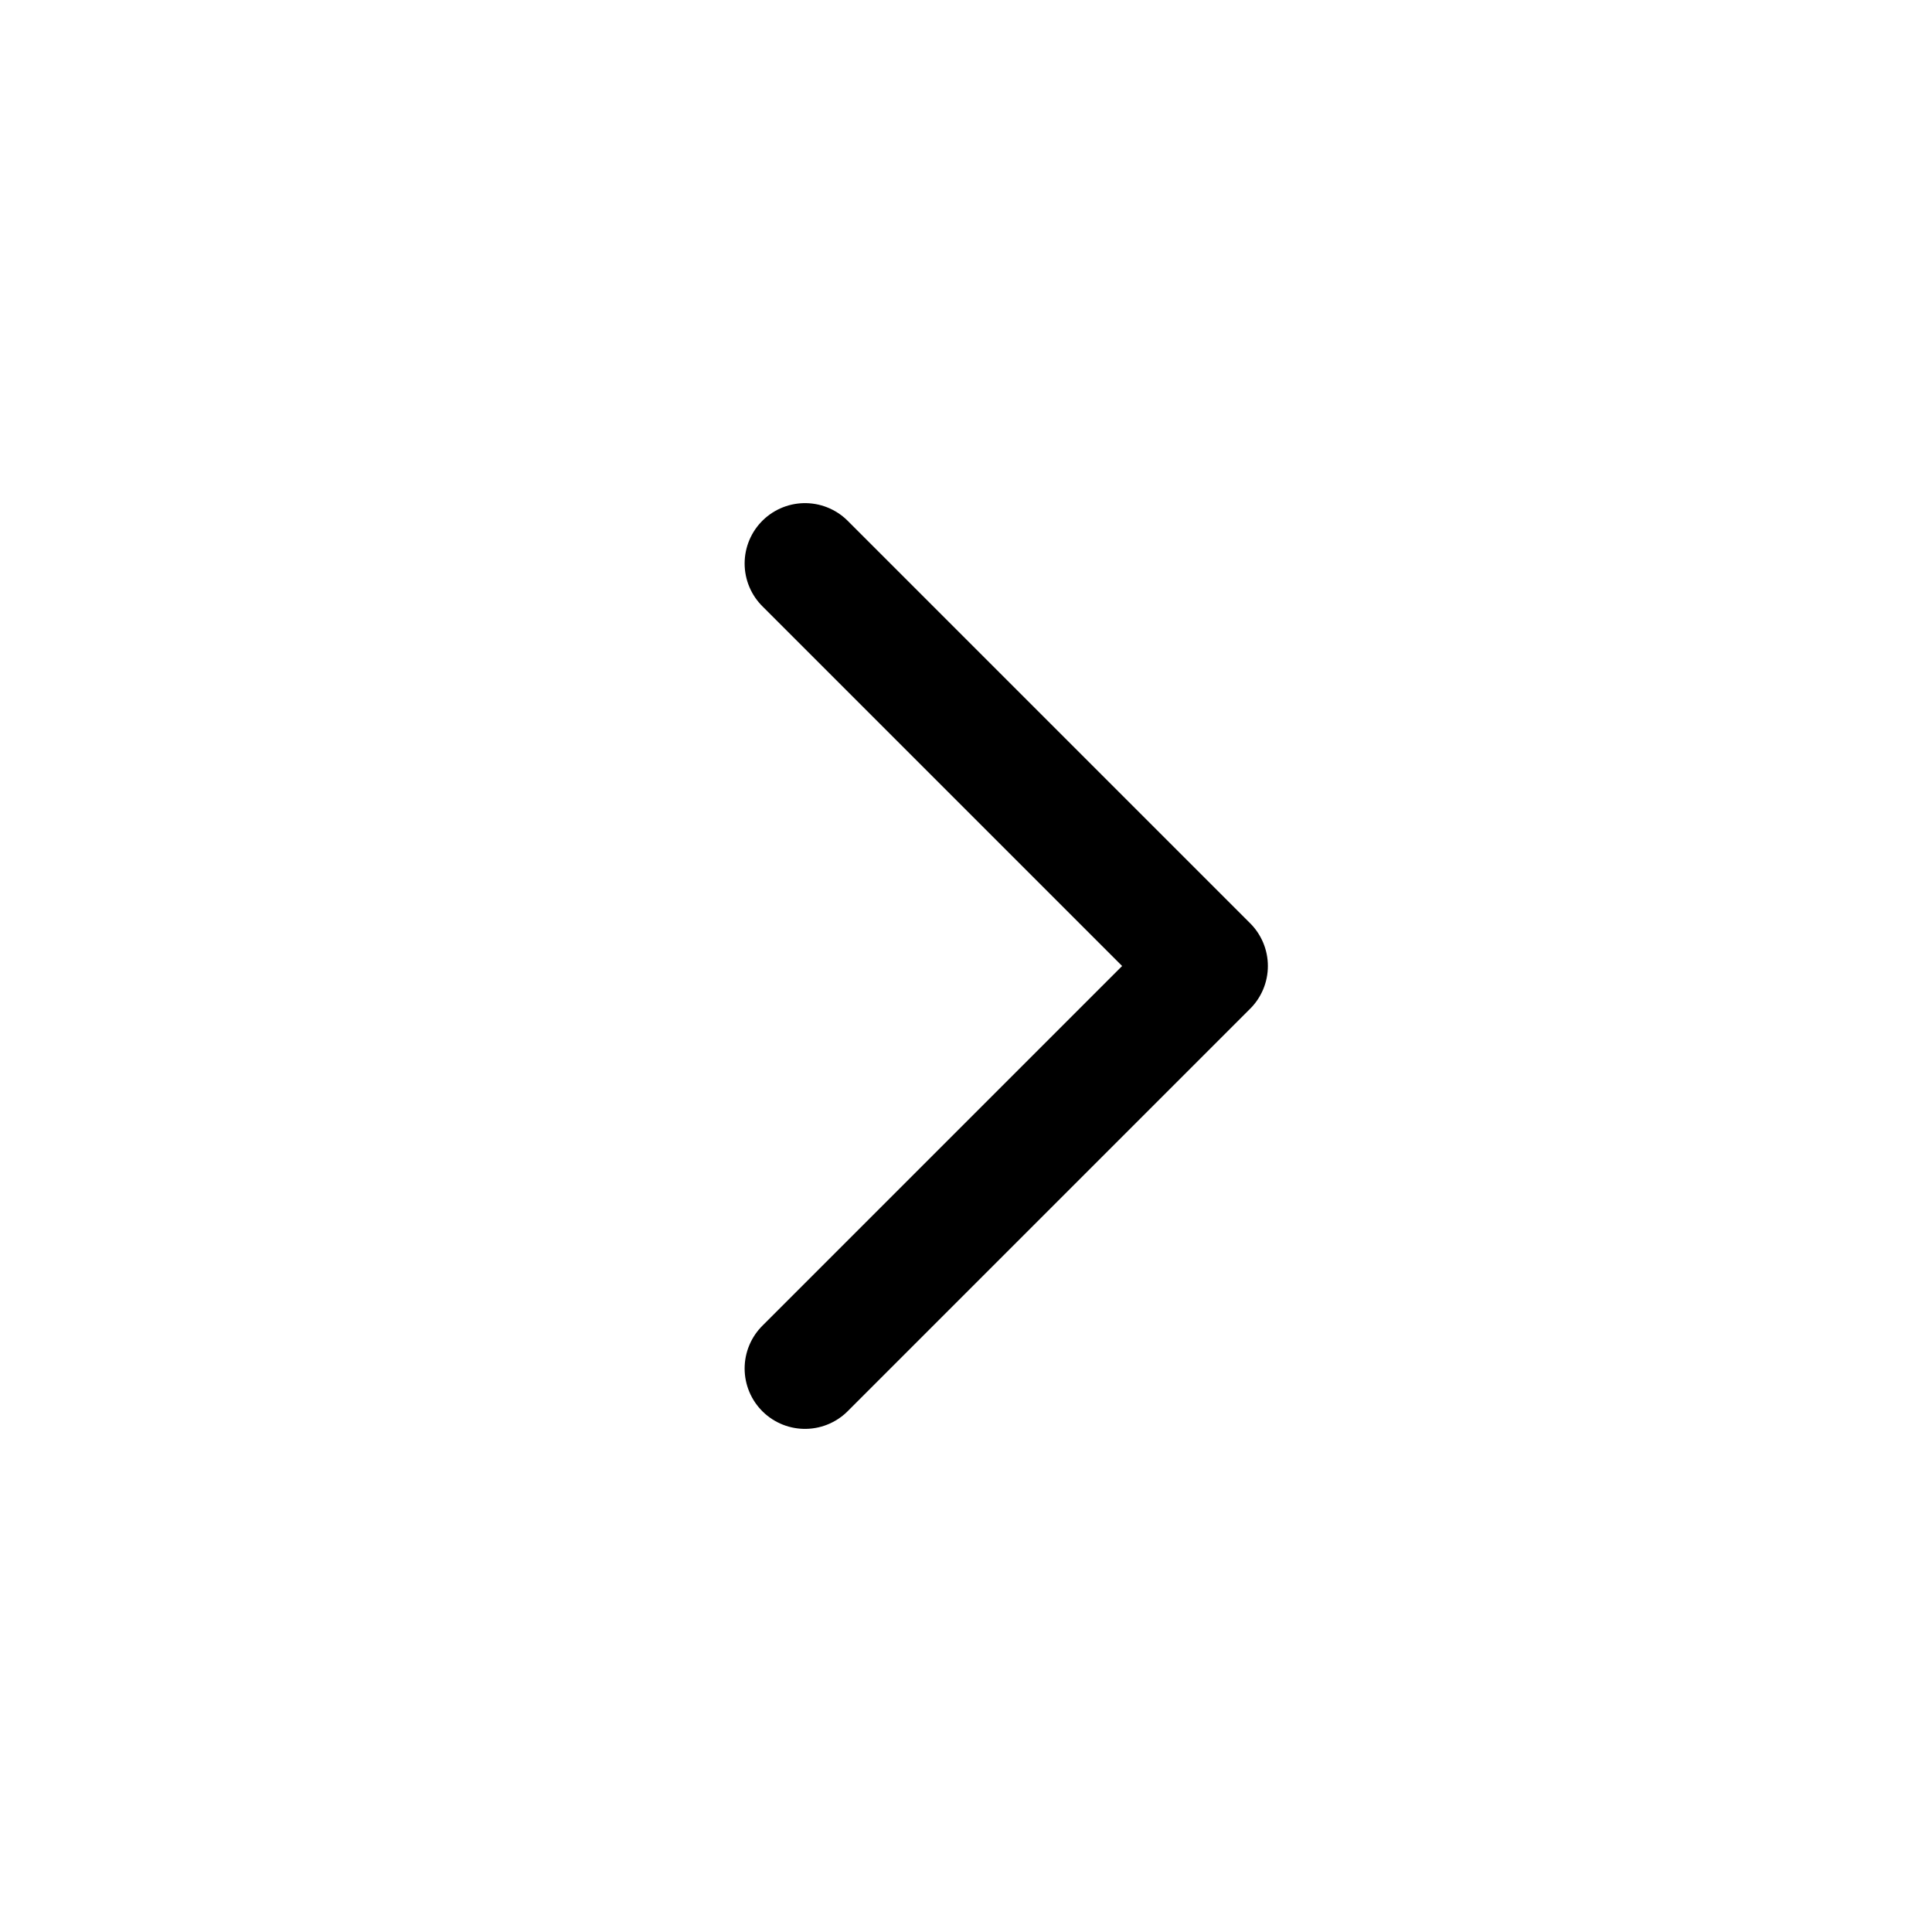
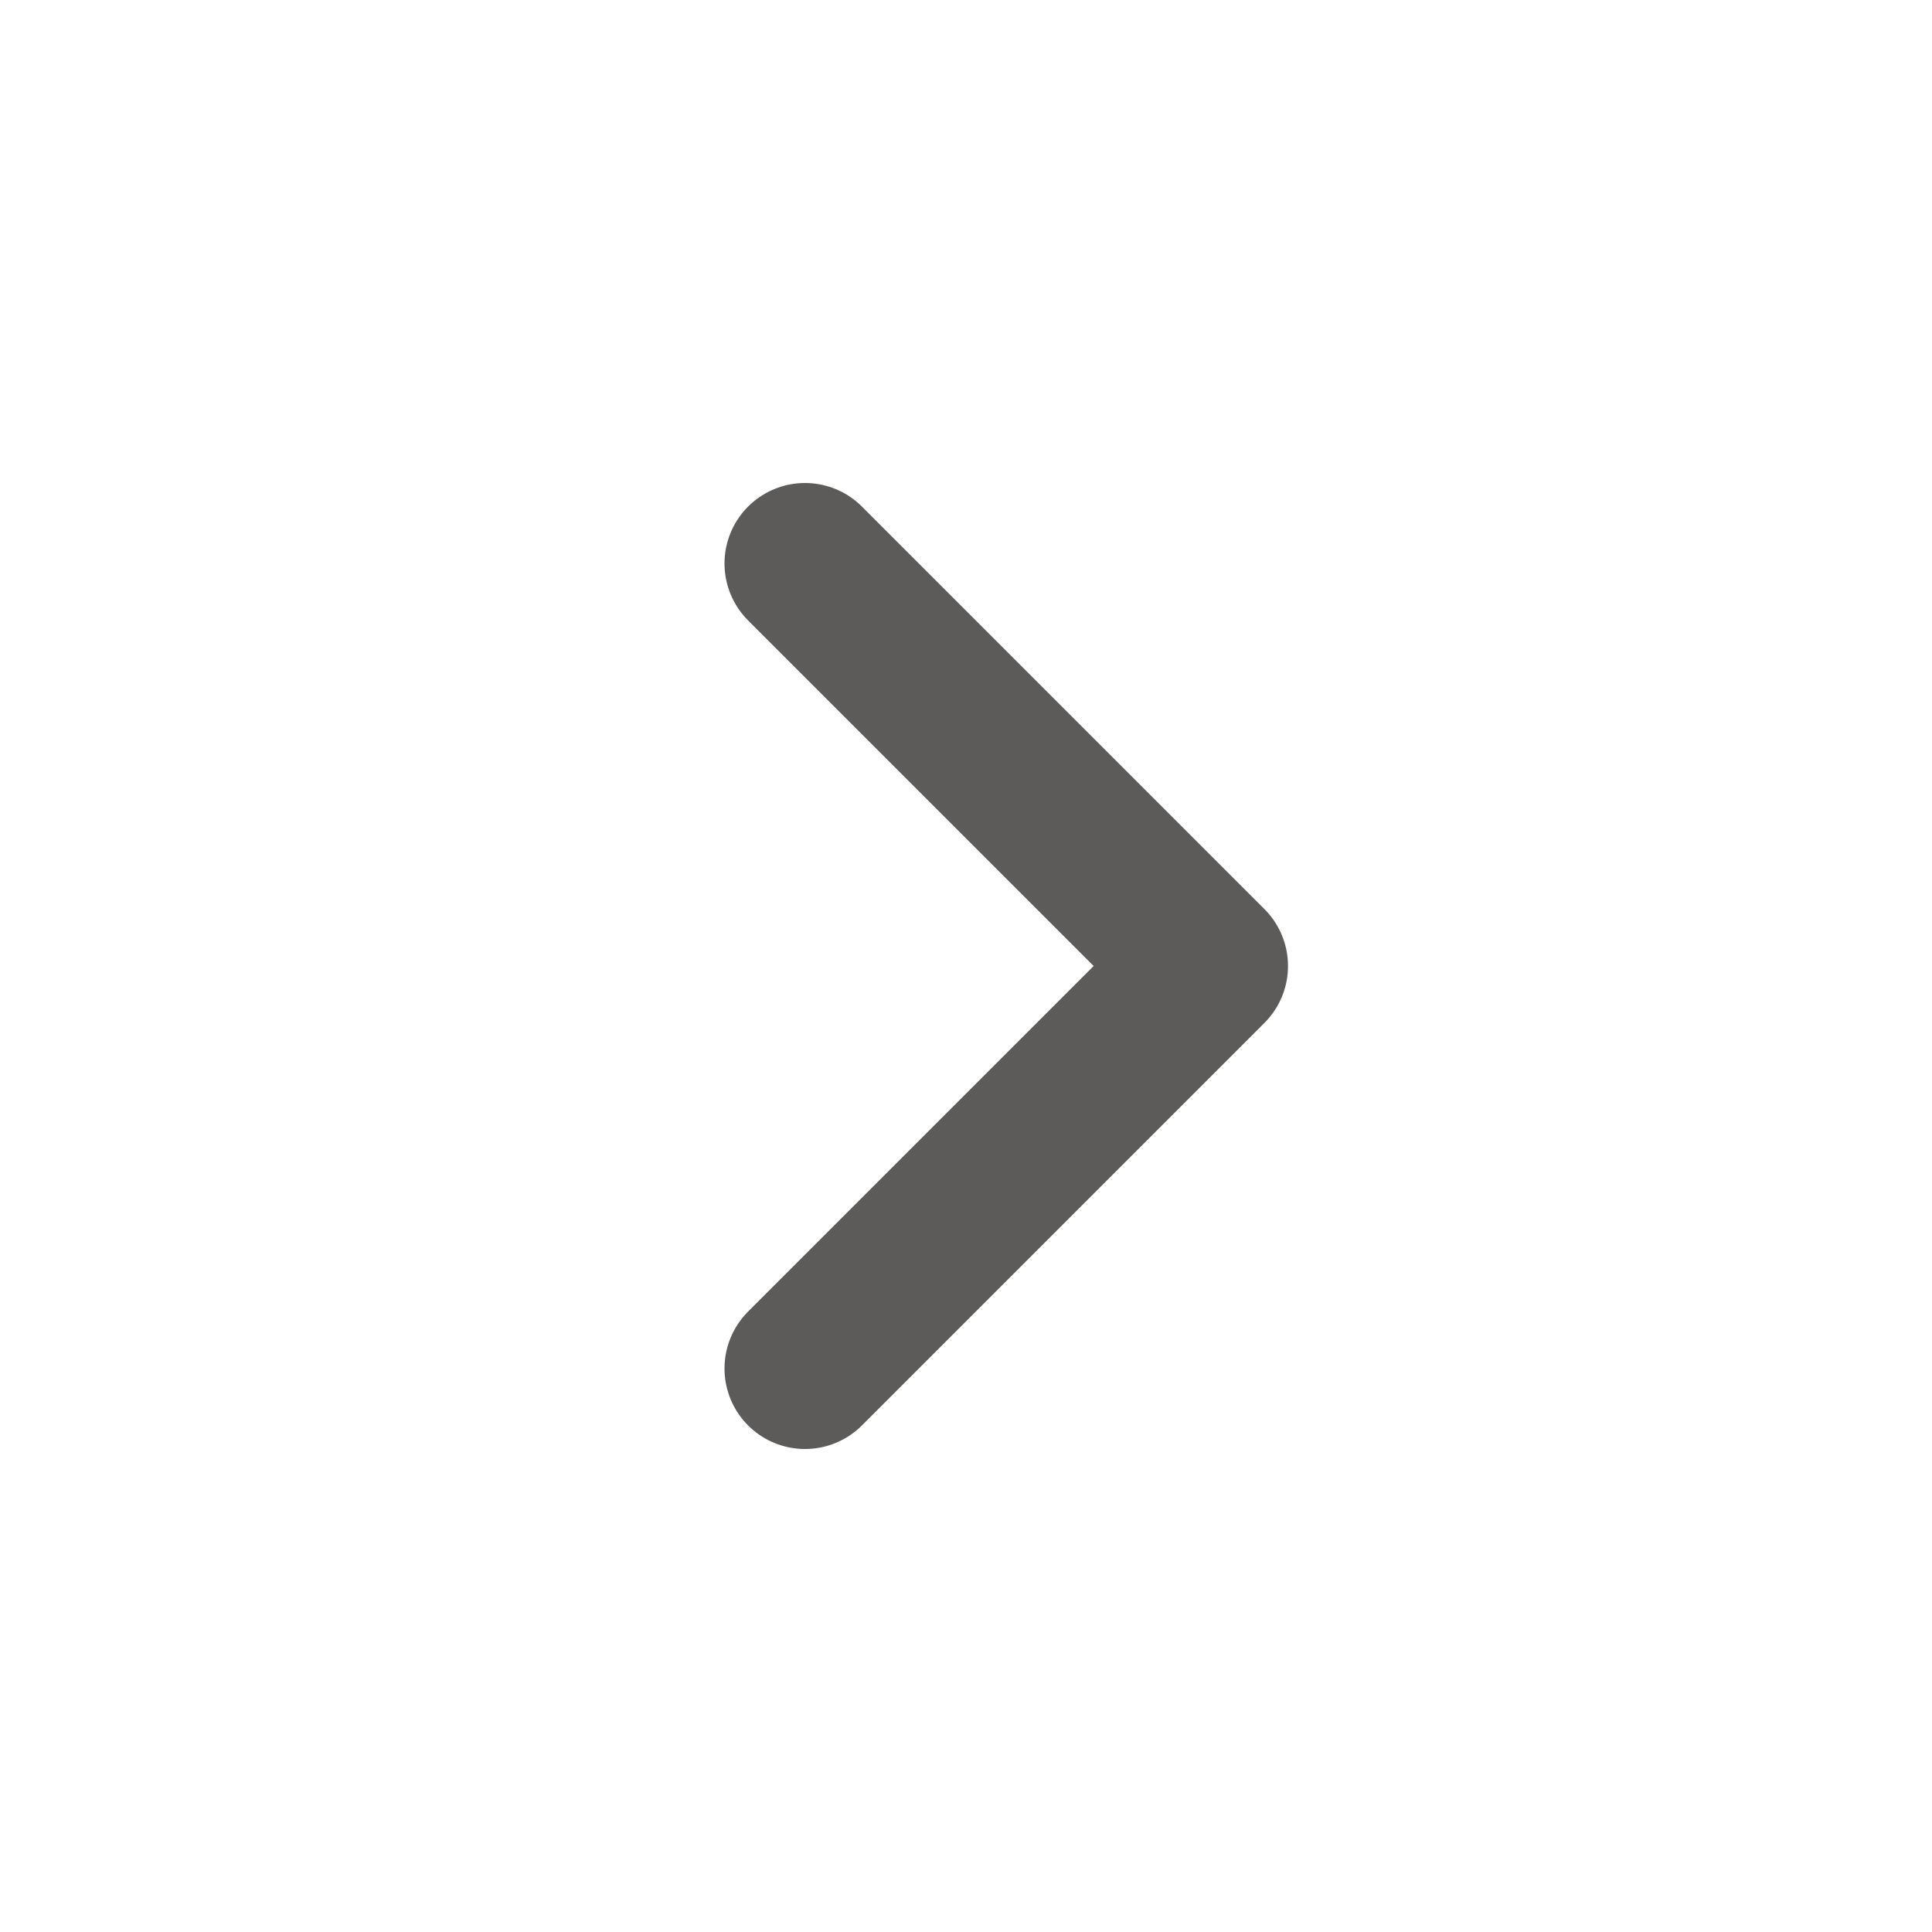
<svg xmlns="http://www.w3.org/2000/svg" width="800px" height="800px" viewBox="0 0 24 24" fill="none">
-   <path d="M10 7L15 12L10 17" stroke="#000000" stroke-width="1.5" stroke-linecap="round" stroke-linejoin="round" />
+   <path d="M10 7L15 12L10 17" stroke="#5D5B5A" stroke-width="2" stroke-linecap="round" stroke-linejoin="round" />
</svg>
